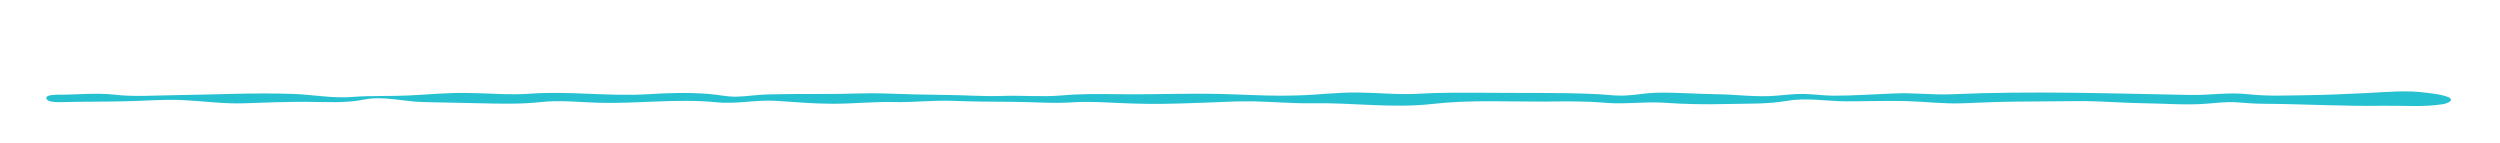
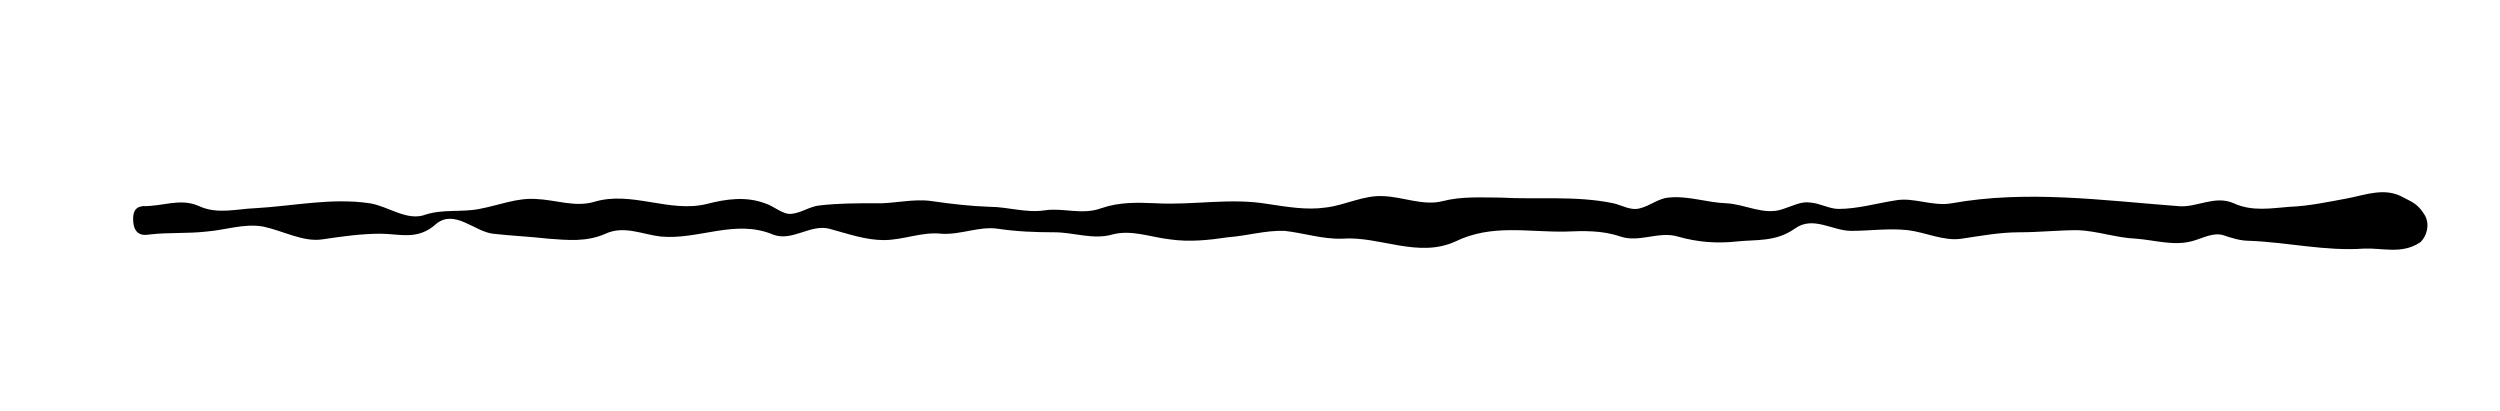
- <svg xmlns="http://www.w3.org/2000/svg" version="1.1" id="Calque_1" x="0px" y="0px" viewBox="0 0 1019 58" style="enable-background:new 0 0 1019 58;" xml:space="preserve">
+ <svg xmlns="http://www.w3.org/2000/svg" version="1.1" id="Calque_1" x="0px" y="0px" viewBox="0 0 353 58" style="enable-background:new 0 0 353 58;" xml:space="preserve">
  <style type="text/css">
- 	.st0{fill-rule:evenodd;clip-rule:evenodd;fill:#26C1D1;}
+ 	.st0{fill-rule:evenodd;clip-rule:evenodd;}
</style>
-   <path class="st0" d="M46.7,38.6c8,0.9,16,0.3,24,0.2c16.4-0.2,32.8-1.1,49.1-0.5c7.9,0.3,16.1,1.9,24,1.2c7.7-0.6,15.4-0.2,23.1-0.6  c8.1-0.4,16.1-1.2,24.2-1c8.3,0.1,16.6,0.9,24.8,0.3c16.1-1.2,32.1,1.2,48.2,0.2c8.2-0.5,16.7-0.8,24.9-0.1  c3.8,0.3,7.5,1.2,11.3,1.1c4.1-0.1,8.2-0.8,12.4-0.9c7.9-0.2,15.8-0.2,23.7-0.2c8,0.1,16.1-0.5,24.1-0.2c8.2,0.3,16.4,0.5,24.6,0.6  c7.9,0,15.6,0.7,23.5,0.4c8-0.3,16.1,0.5,24.1-0.2c7.8-0.7,15.5-0.6,23.3-0.5c15.9,0.2,31.9-0.6,47.8,0.1c8.3,0.3,16.6,0.7,24.9,0.4  c8.3-0.2,16.4-1.3,24.7-1.2c8.3,0.1,16.8,1,25.1,0.5c8.3-0.5,16.5-0.4,24.8-0.4c16,0.2,32.1-0.2,48.2,0.6c3.8,0.2,7.7,0.8,11.5,0.5  c4-0.2,7.9-1,12-1.1c8.2-0.2,16.4,0.5,24.6,0.6c8.1,0.1,16.3,1.3,24.4,0.6c3.8-0.3,7.6-0.8,11.4-0.7c4.1,0.1,8.1,0.7,12.2,0.7  c8.1,0,16.2-0.6,24.3-0.9c8-0.4,16,0.7,24.1,0.3c32.2-1.4,64.3-0.3,96.5,0.3c8,0.2,15.8-1.2,23.8-0.3c8,0.9,16.1,0.5,24,0.4  c8.3-0.1,16.5-0.5,24.8-0.9c8-0.4,15.9-1.2,23.9-0.1c2.8,0.4,5.7,0.6,8.4,1.6c3.8,1.3,0,2.9-1.9,3.1c-7.7,1.2-15.8,0.5-23.6,0.6  c-16.3,0.3-32.6-0.7-48.9-0.8c-3.8,0-7.5-0.3-11.3-0.6c-4.3-0.3-8.4,0.3-12.7,0.6c-8.2,0.6-16.4-0.1-24.6-0.2  c-8.3-0.1-16.6-0.8-24.9-0.9c-8.4,0-16.7,0.2-25.1,0.2c-8.2,0-16.4,0.4-24.5,0.7c-7.7,0.3-15.3-0.7-23-0.9  c-8.1-0.2-16.2,0.1-24.2,0.1c-8.1,0-16.2-1.6-24.2-0.2c-8.2,1.4-16.5,1.1-24.8,1.3c-8.4,0.2-16.6,0.1-25-0.5  c-8.1-0.6-16.2,0.7-24.4,0c-7.9-0.7-15.8-0.6-23.7-0.5c-15.6,0.1-31.5-0.8-47,1c-16.1,1.8-32.3-0.6-48.4-0.3  c-8.2,0.1-16.4-0.6-24.5-0.8c-8.1-0.1-16.1,0.5-24.2,0.7c-8.2,0.3-16.4,0.5-24.7,0.2c-8.2-0.2-16.3-1-24.5-0.5  c-8.3,0.6-16.5-0.2-24.8-0.2c-8.1,0-16.1-0.1-24.2-0.4c-8-0.3-16,0.7-24.1,0.5c-8.2-0.2-16.4,0.7-24.6,0.7c-7.8,0-15.5-0.7-23.3-1.2  c-8.1-0.5-16.1,1.4-24.2,0.6c-15.9-1.6-31.9,0.6-47.9,0.2c-7.9-0.2-15.8-1.2-23.7-0.3c-8.2,0.9-16.4,0.7-24.5,0.5  c-7.9-0.2-15.7-0.3-23.6-0.5c-8-0.2-16.2-2.6-24.1-1c-8.1,1.6-15.9,0.9-24,0.9c-8.2,0-16.5,0.3-24.7,0.6c-8.3,0.3-16.7-0.9-25-1.3  c-8.3-0.4-16.4,0.4-24.6,0.5c-7.9,0.2-15.9,0.1-23.8,0.3c-1,0-7.6,0.5-7.3-1.8c0.2-1.2,3.4-1.1,4.2-1.2c-0.3,0-0.6,0-0.9,0l0.7,0  C31,38.7,38.7,37.7,46.7,38.6z" />
+   <path class="st0" d="M28.1,29.1c2.6,1.2,5.3,0.4,7.9,0.3c5.4-0.3,10.8-1.5,16.2-0.7c2.6,0.4,5.3,2.6,7.9,1.6  c2.5-0.8,5.1-0.3,7.6-0.8c2.7-0.5,5.3-1.6,8-1.4c2.7,0.1,5.5,1.2,8.2,0.4c5.3-1.6,10.6,1.6,15.9,0.3c2.7-0.7,5.5-1.1,8.2-0.1  c1.3,0.4,2.5,1.6,3.7,1.5c1.4-0.1,2.7-1.1,4.1-1.2c2.6-0.3,5.2-0.3,7.8-0.3c2.6,0.1,5.3-0.7,8-0.3c2.7,0.4,5.4,0.7,8.1,0.8  c2.6,0,5.2,0.9,7.8,0.5c2.6-0.4,5.3,0.7,8-0.3c2.6-0.9,5.1-0.8,7.7-0.7c5.3,0.3,10.5-0.8,15.8,0.1c2.7,0.4,5.5,0.9,8.2,0.5  c2.7-0.3,5.4-1.8,8.2-1.6c2.7,0.1,5.6,1.4,8.3,0.7c2.7-0.7,5.5-0.5,8.2-0.5c5.3,0.3,10.6-0.3,15.9,0.8c1.3,0.3,2.5,1.1,3.8,0.7  c1.3-0.3,2.6-1.4,4-1.5c2.7-0.3,5.4,0.7,8.1,0.8c2.7,0.1,5.4,1.8,8.1,0.8c1.3-0.4,2.5-1.1,3.8-0.9c1.4,0.1,2.7,0.9,4,0.9  c2.7,0,5.4-0.8,8-1.2c2.6-0.5,5.3,0.9,8,0.4c10.6-1.9,21.3-0.4,31.9,0.4c2.6,0.3,5.2-1.6,7.9-0.4c2.6,1.2,5.3,0.7,7.9,0.5  c2.7-0.1,5.5-0.7,8.2-1.2c2.6-0.5,5.3-1.6,7.9-0.1c0.9,0.5,1.9,0.8,2.8,2.2c1.3,1.8,0,3.9-0.6,4.2c-2.5,1.6-5.2,0.7-7.8,0.8  c-5.4,0.4-10.8-0.9-16.2-1.1c-1.3,0-2.5-0.4-3.7-0.8c-1.4-0.4-2.8,0.4-4.2,0.8c-2.7,0.8-5.4-0.1-8.1-0.3c-2.7-0.1-5.5-1.1-8.2-1.2  c-2.8,0-5.5,0.3-8.3,0.3c-2.7,0-5.4,0.5-8.1,0.9c-2.5,0.4-5.1-0.9-7.6-1.2c-2.7-0.3-5.4,0.1-8,0.1c-2.7,0-5.4-2.2-8-0.3  c-2.7,1.9-5.5,1.5-8.2,1.8c-2.8,0.3-5.5,0.1-8.3-0.7c-2.7-0.8-5.4,0.9-8.1,0c-2.6-0.9-5.2-0.8-7.8-0.7c-5.2,0.1-10.4-1.1-15.5,1.4  c-5.3,2.4-10.7-0.8-16-0.4c-2.7,0.1-5.4-0.8-8.1-1.1c-2.7-0.1-5.3,0.7-8,0.9c-2.7,0.4-5.4,0.7-8.2,0.3c-2.7-0.3-5.4-1.4-8.1-0.7  c-2.7,0.8-5.5-0.3-8.2-0.3c-2.7,0-5.3-0.1-8-0.5c-2.6-0.4-5.3,0.9-8,0.7c-2.7-0.3-5.4,0.9-8.1,0.9c-2.6,0-5.1-0.9-7.7-1.6  c-2.7-0.7-5.3,1.9-8,0.8c-5.3-2.2-10.5,0.8-15.8,0.3c-2.6-0.3-5.2-1.6-7.8-0.4c-2.7,1.2-5.4,0.9-8.1,0.7c-2.6-0.3-5.2-0.4-7.8-0.7  c-2.6-0.3-5.4-3.5-8-1.4C59,34,56.4,33,53.7,33c-2.7,0-5.5,0.4-8.2,0.8c-2.7,0.4-5.5-1.2-8.3-1.8c-2.7-0.5-5.4,0.5-8.1,0.7  c-2.6,0.3-5.3,0.1-7.9,0.4c-0.3,0-2.5,0.7-2.4-2.4c0.1-1.6,1.1-1.5,1.4-1.6c-0.1,0-0.2,0-0.3,0h0.2C22.9,29.2,25.4,27.9,28.1,29.1z" />
</svg>
